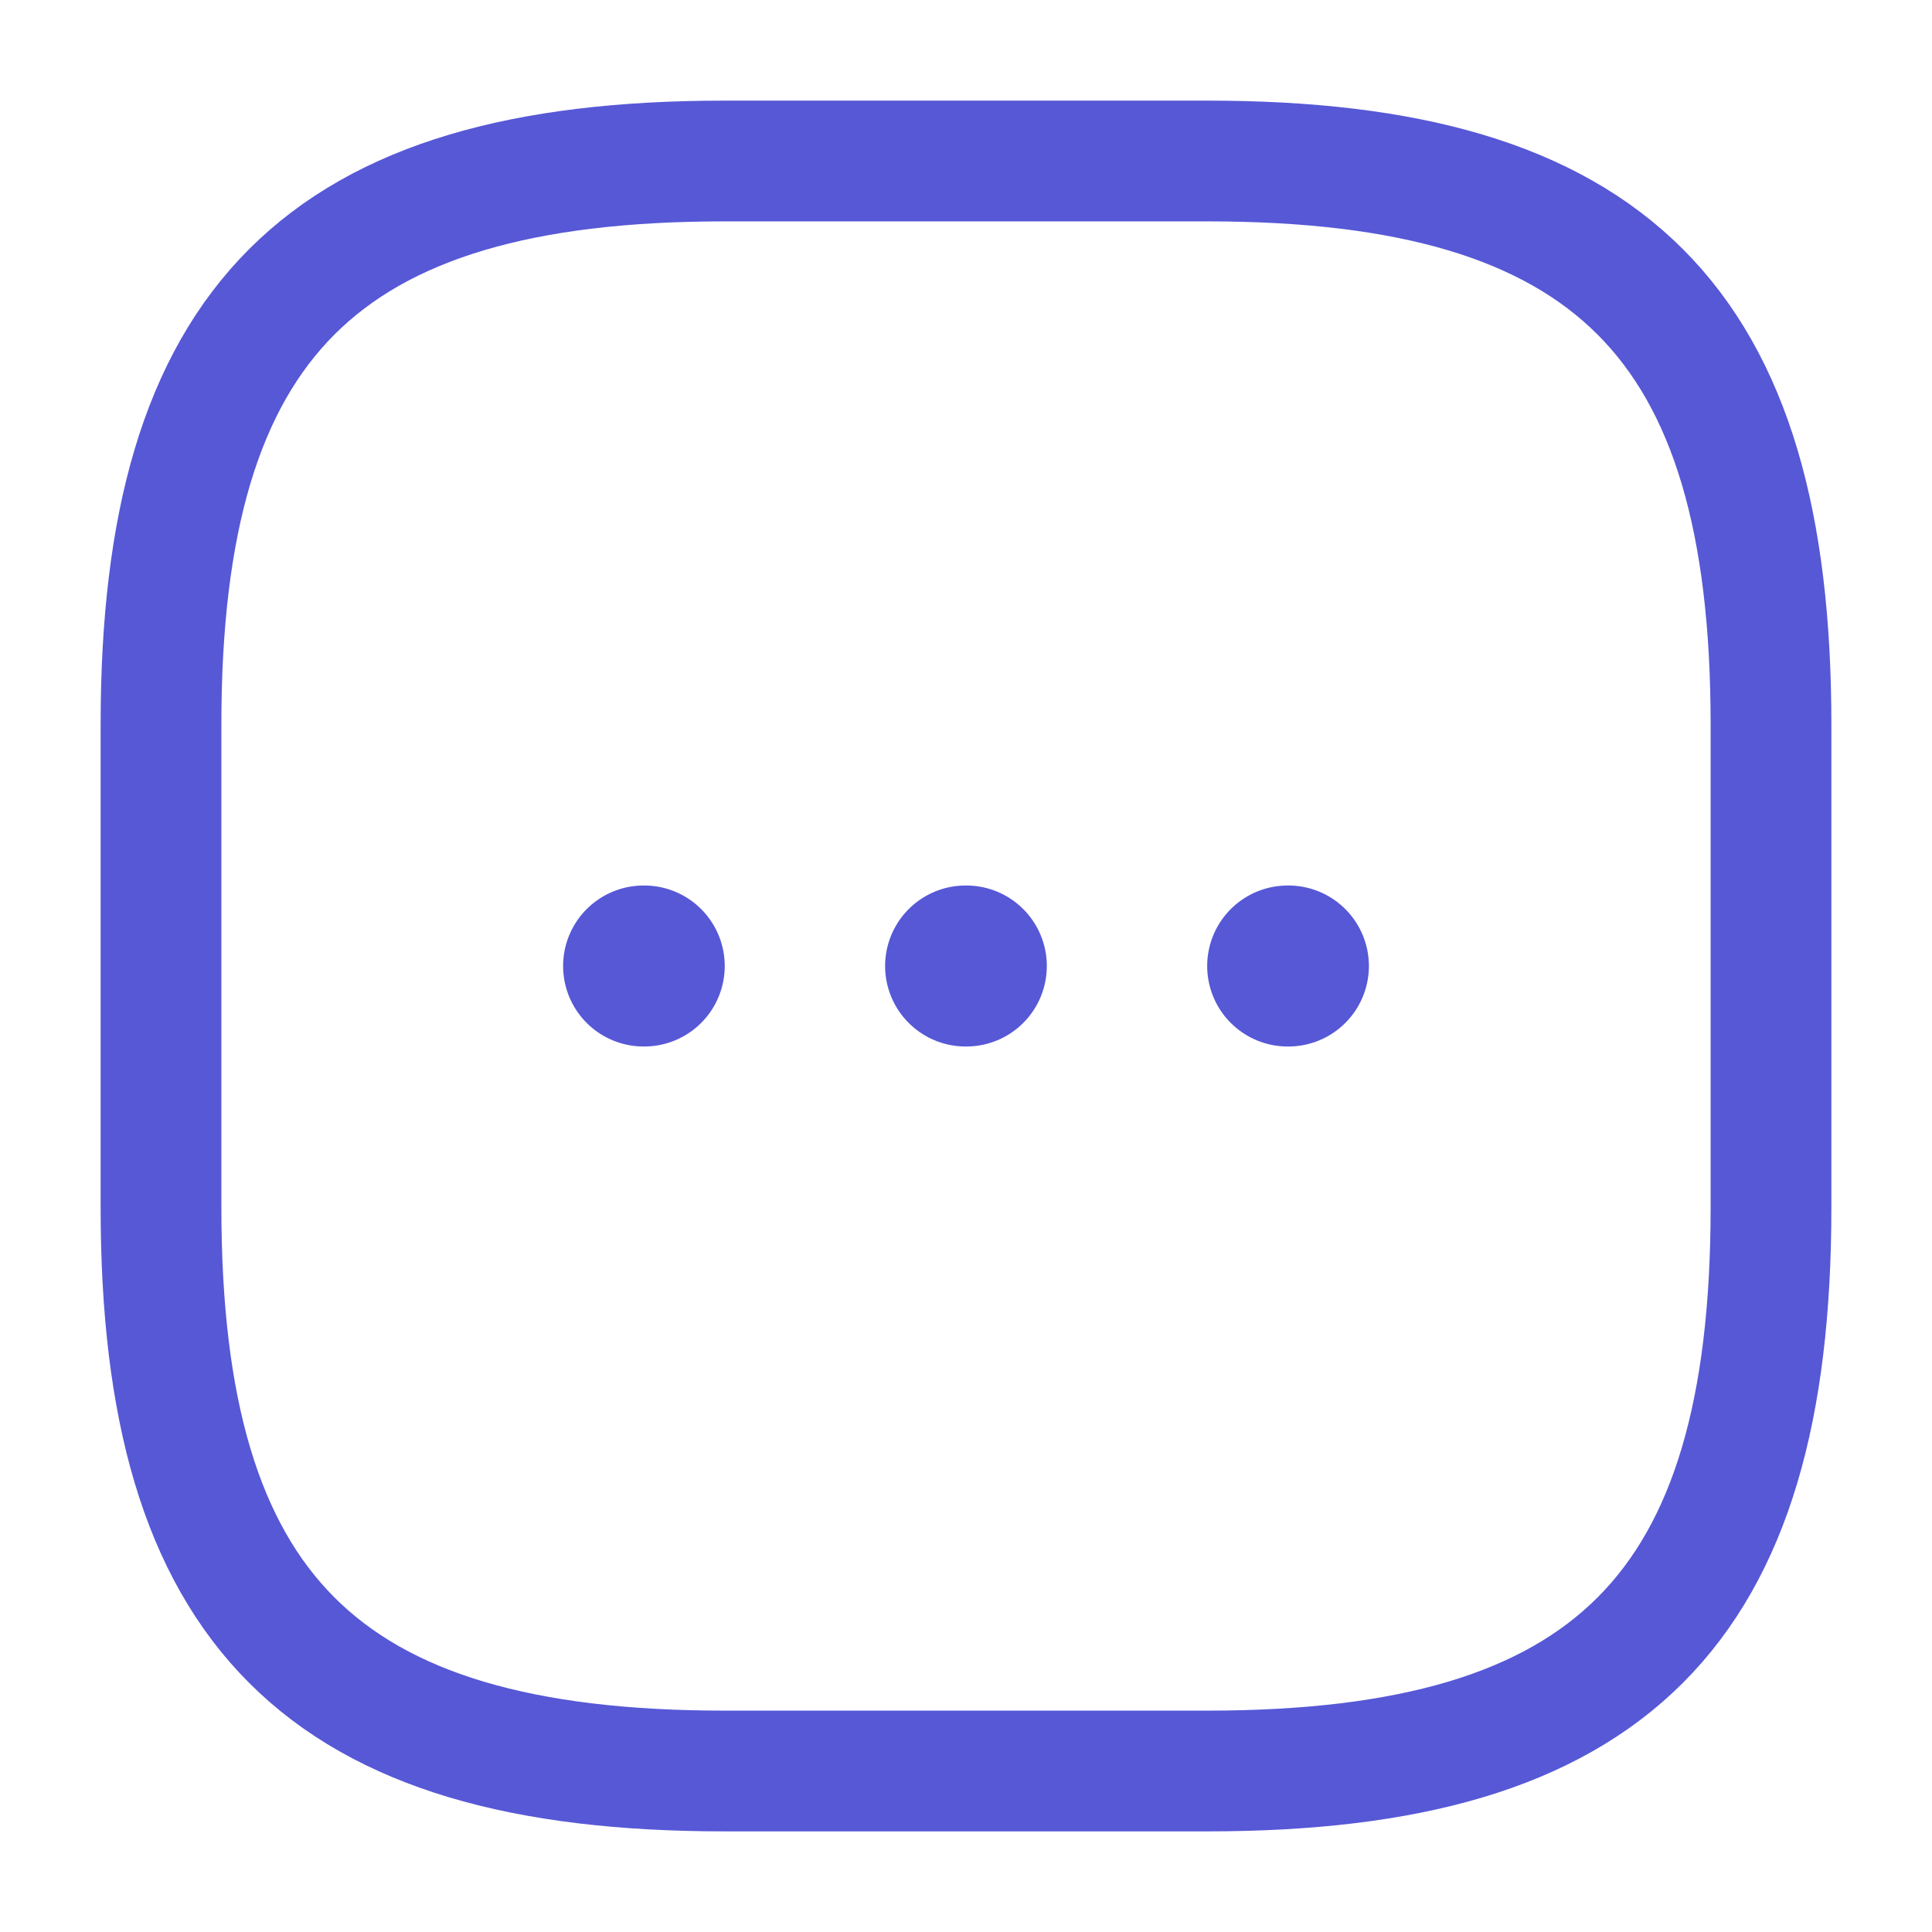
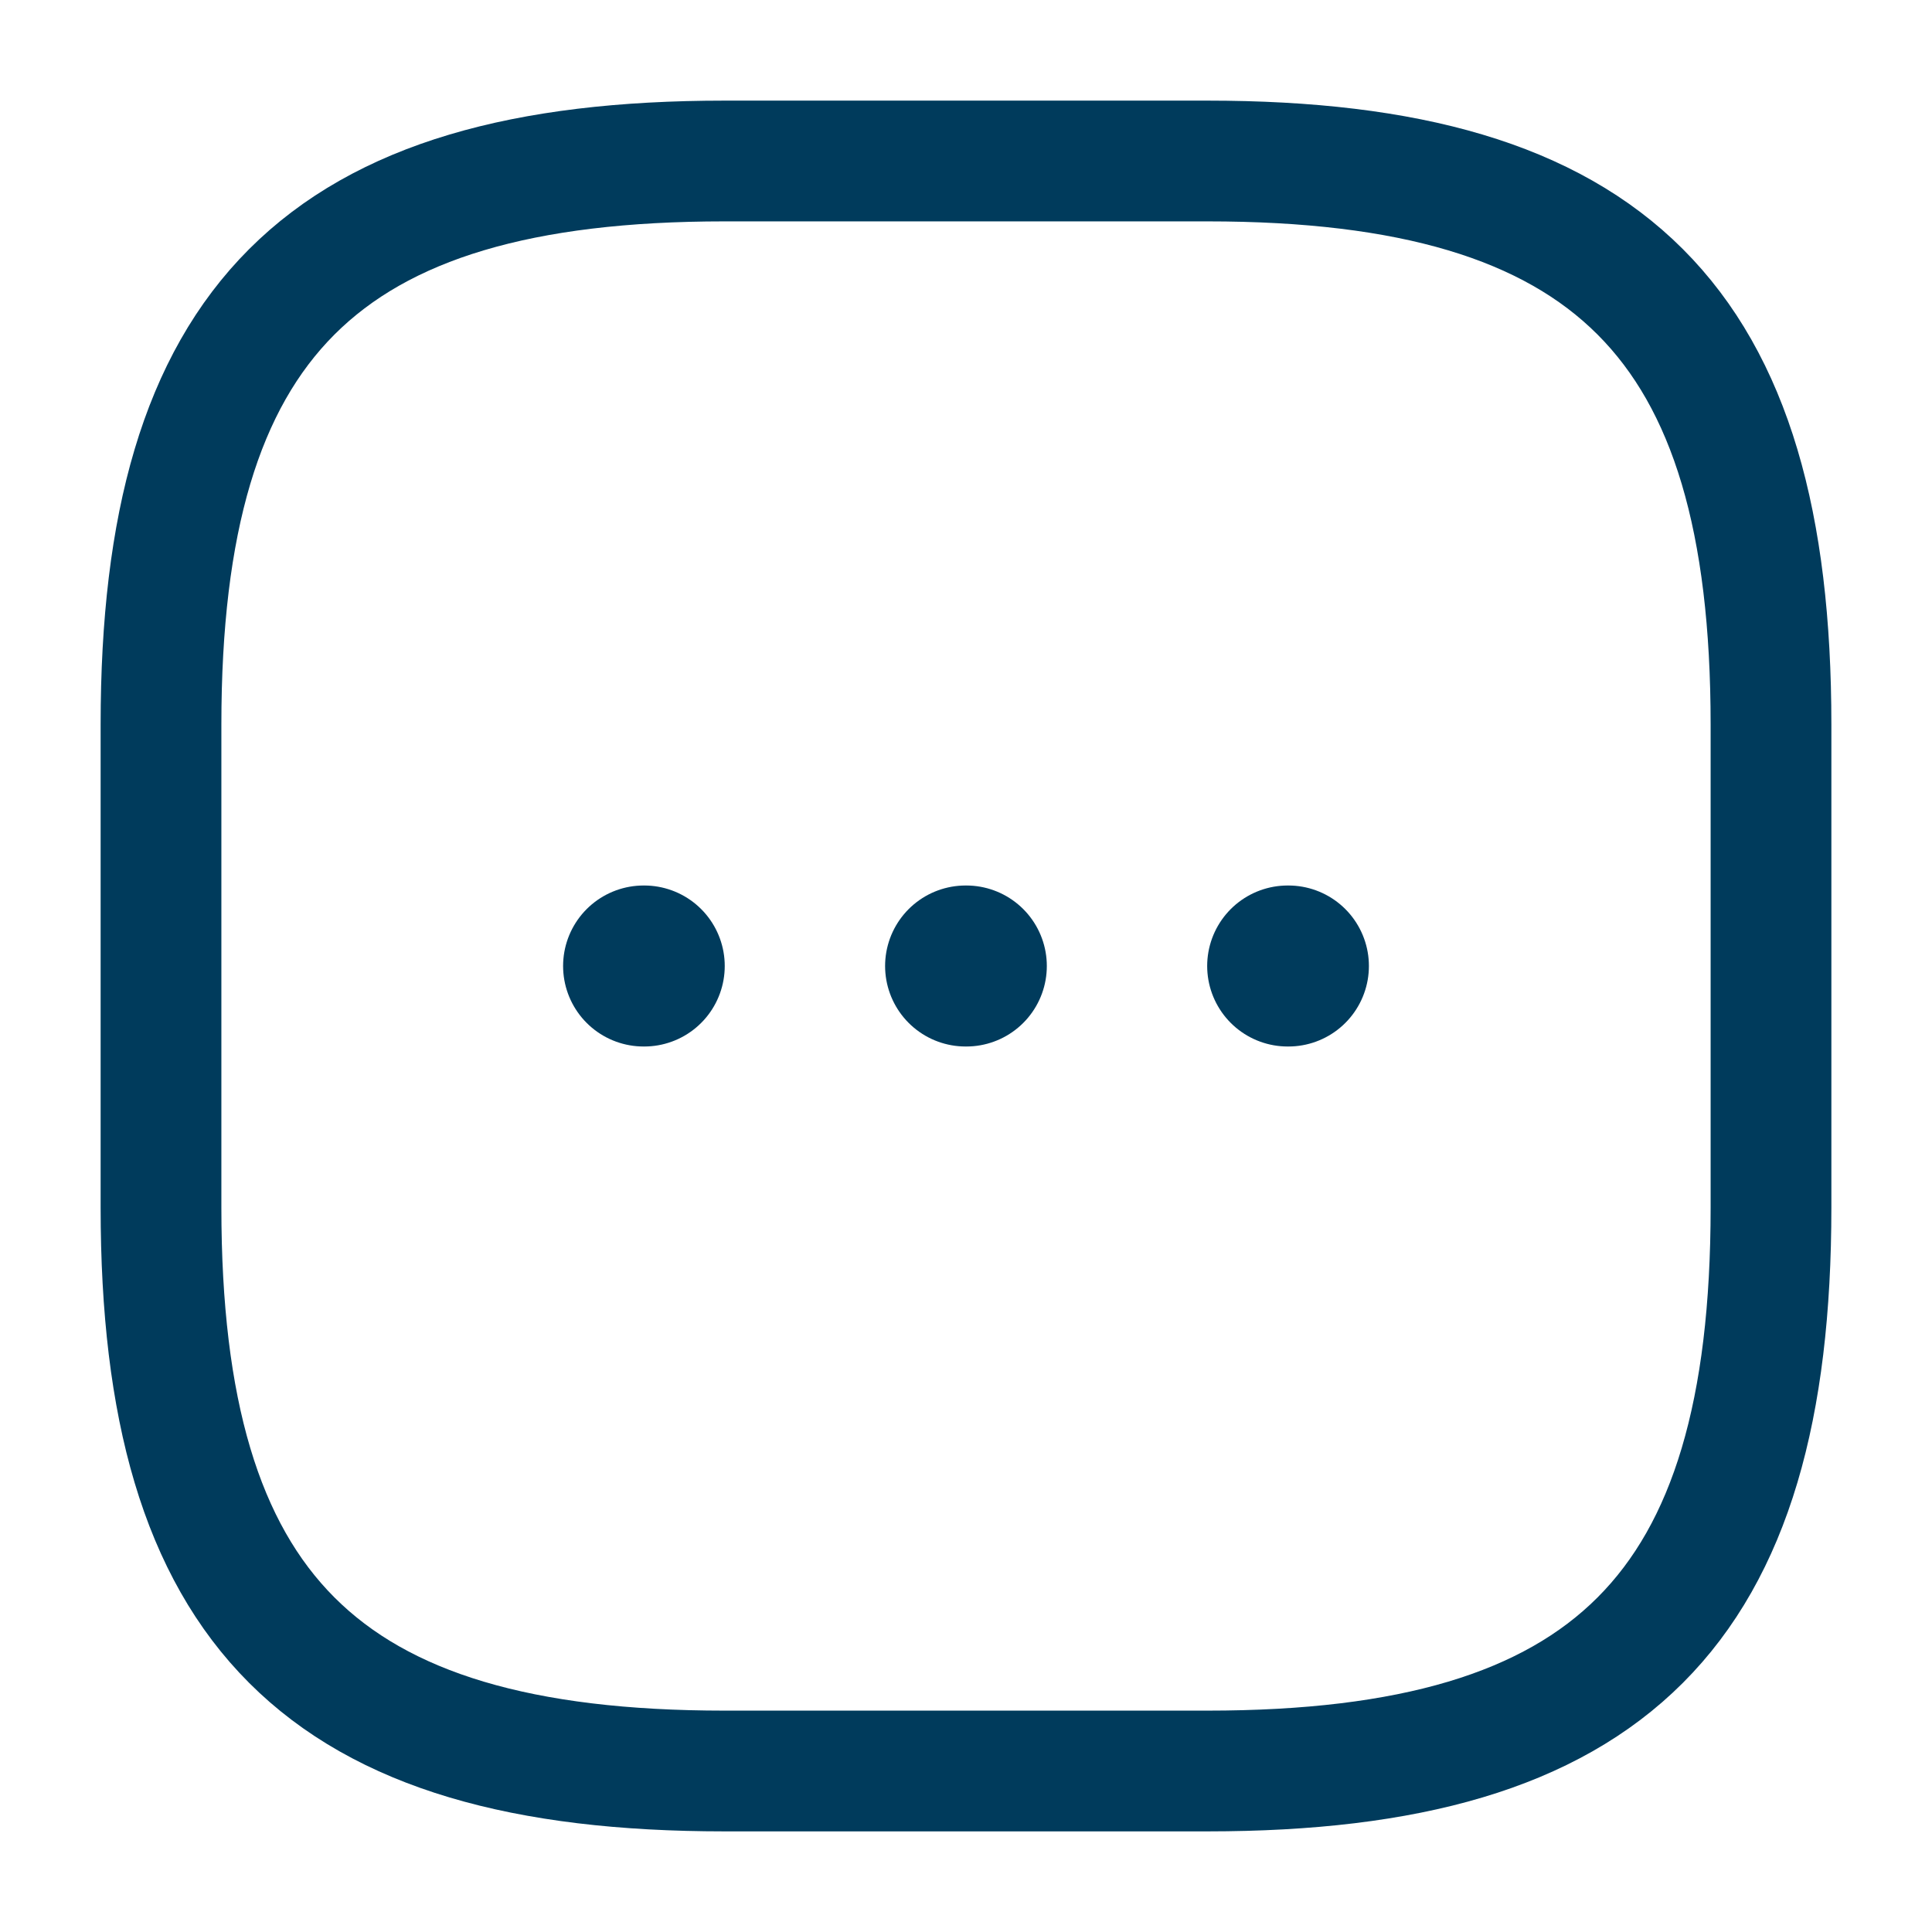
<svg xmlns="http://www.w3.org/2000/svg" width="24" height="24" viewBox="0 0 24 24" fill="none">
-   <path d="M9 22H15C20 22 22 20 22 15V9C22 4 20 2 15 2H9C4 2 2 4 2 9V15C2 20 4 22 9 22Z" stroke="#5758d6" stroke-width="1.5" stroke-linecap="round" stroke-linejoin="round" />
-   <path d="M15.996 12H16.005" stroke="#5758d6" stroke-width="2" stroke-linecap="round" stroke-linejoin="round" />
-   <path d="M11.995 12H12.004" stroke="#5758d6" stroke-width="2" stroke-linecap="round" stroke-linejoin="round" />
-   <path d="M7.995 12H8.003" stroke="#5758d6" stroke-width="2" stroke-linecap="round" stroke-linejoin="round" />
+   <path d="M9 22H15C20 22 22 20 22 15V9C22 4 20 2 15 2H9C4 2 2 4 2 9V15C2 20 4 22 9 22Z" stroke="#003B5C" stroke-width="1.5" stroke-linecap="round" stroke-linejoin="round" />
+   <path d="M15.996 12H16.005" stroke="#003B5C" stroke-width="2" stroke-linecap="round" stroke-linejoin="round" />
+   <path d="M11.995 12H12.004" stroke="#003B5C" stroke-width="2" stroke-linecap="round" stroke-linejoin="round" />
+   <path d="M7.995 12H8.003" stroke="#003B5C" stroke-width="2" stroke-linecap="round" stroke-linejoin="round" />
</svg>
